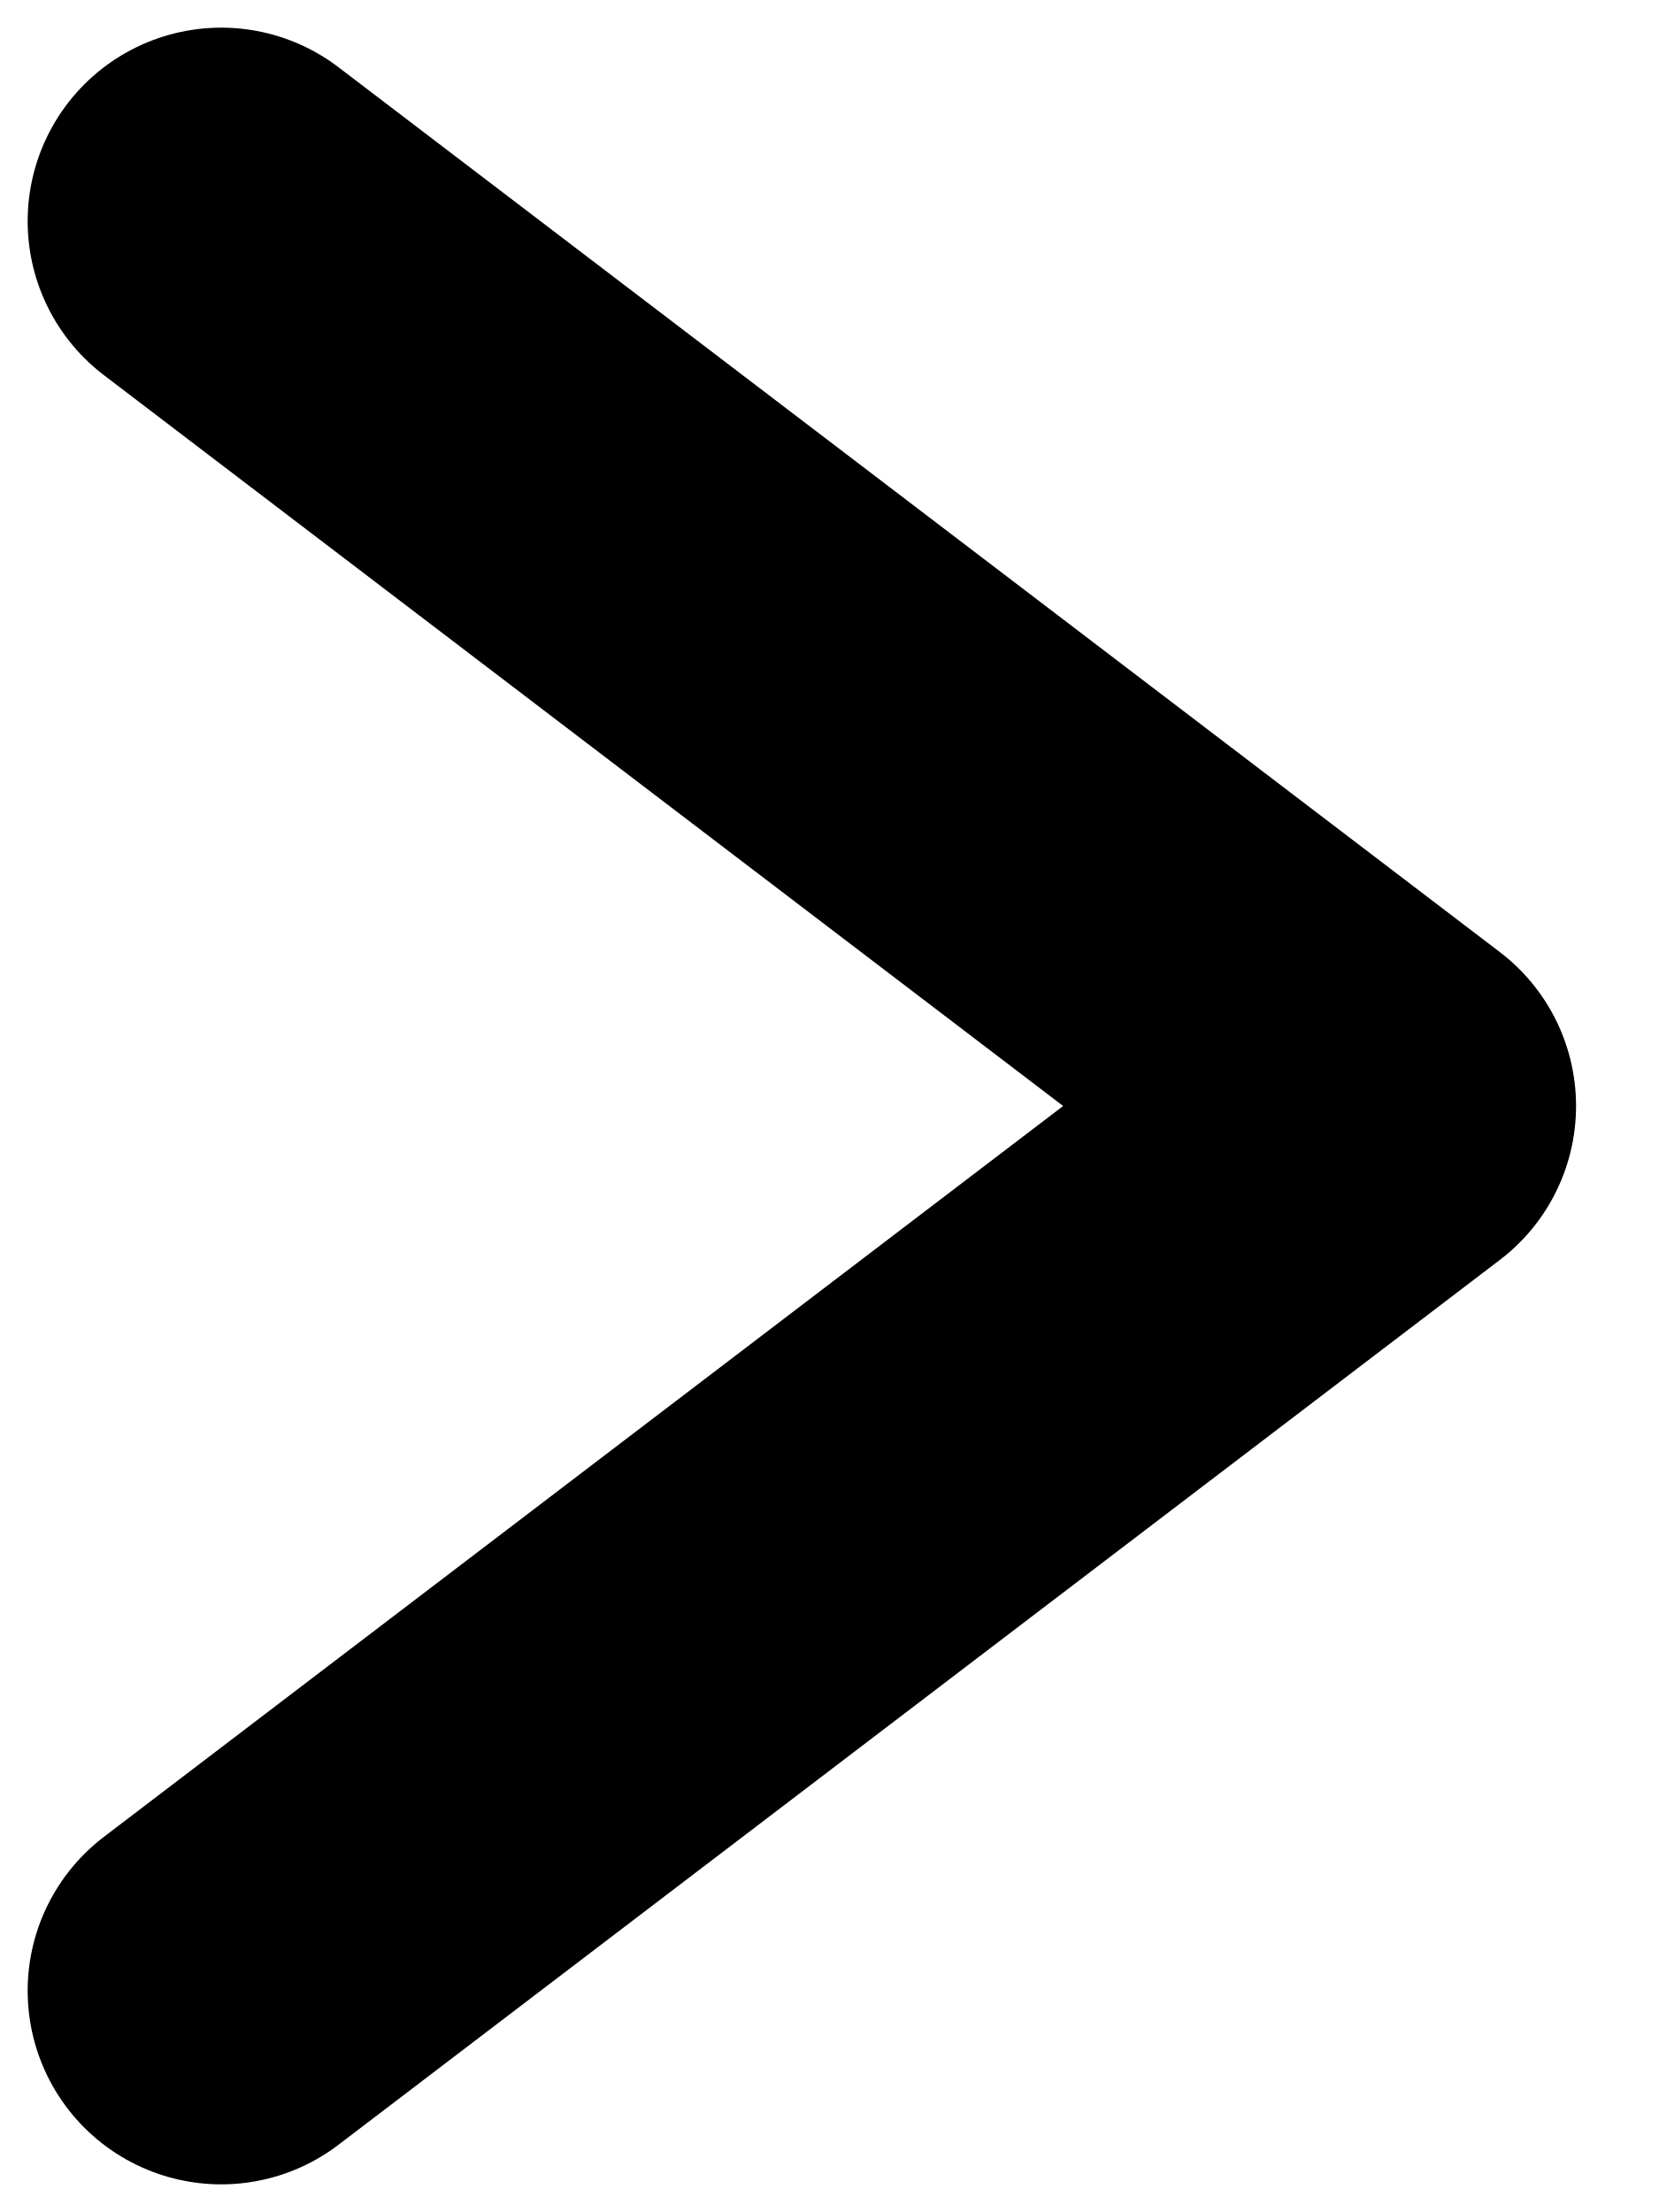
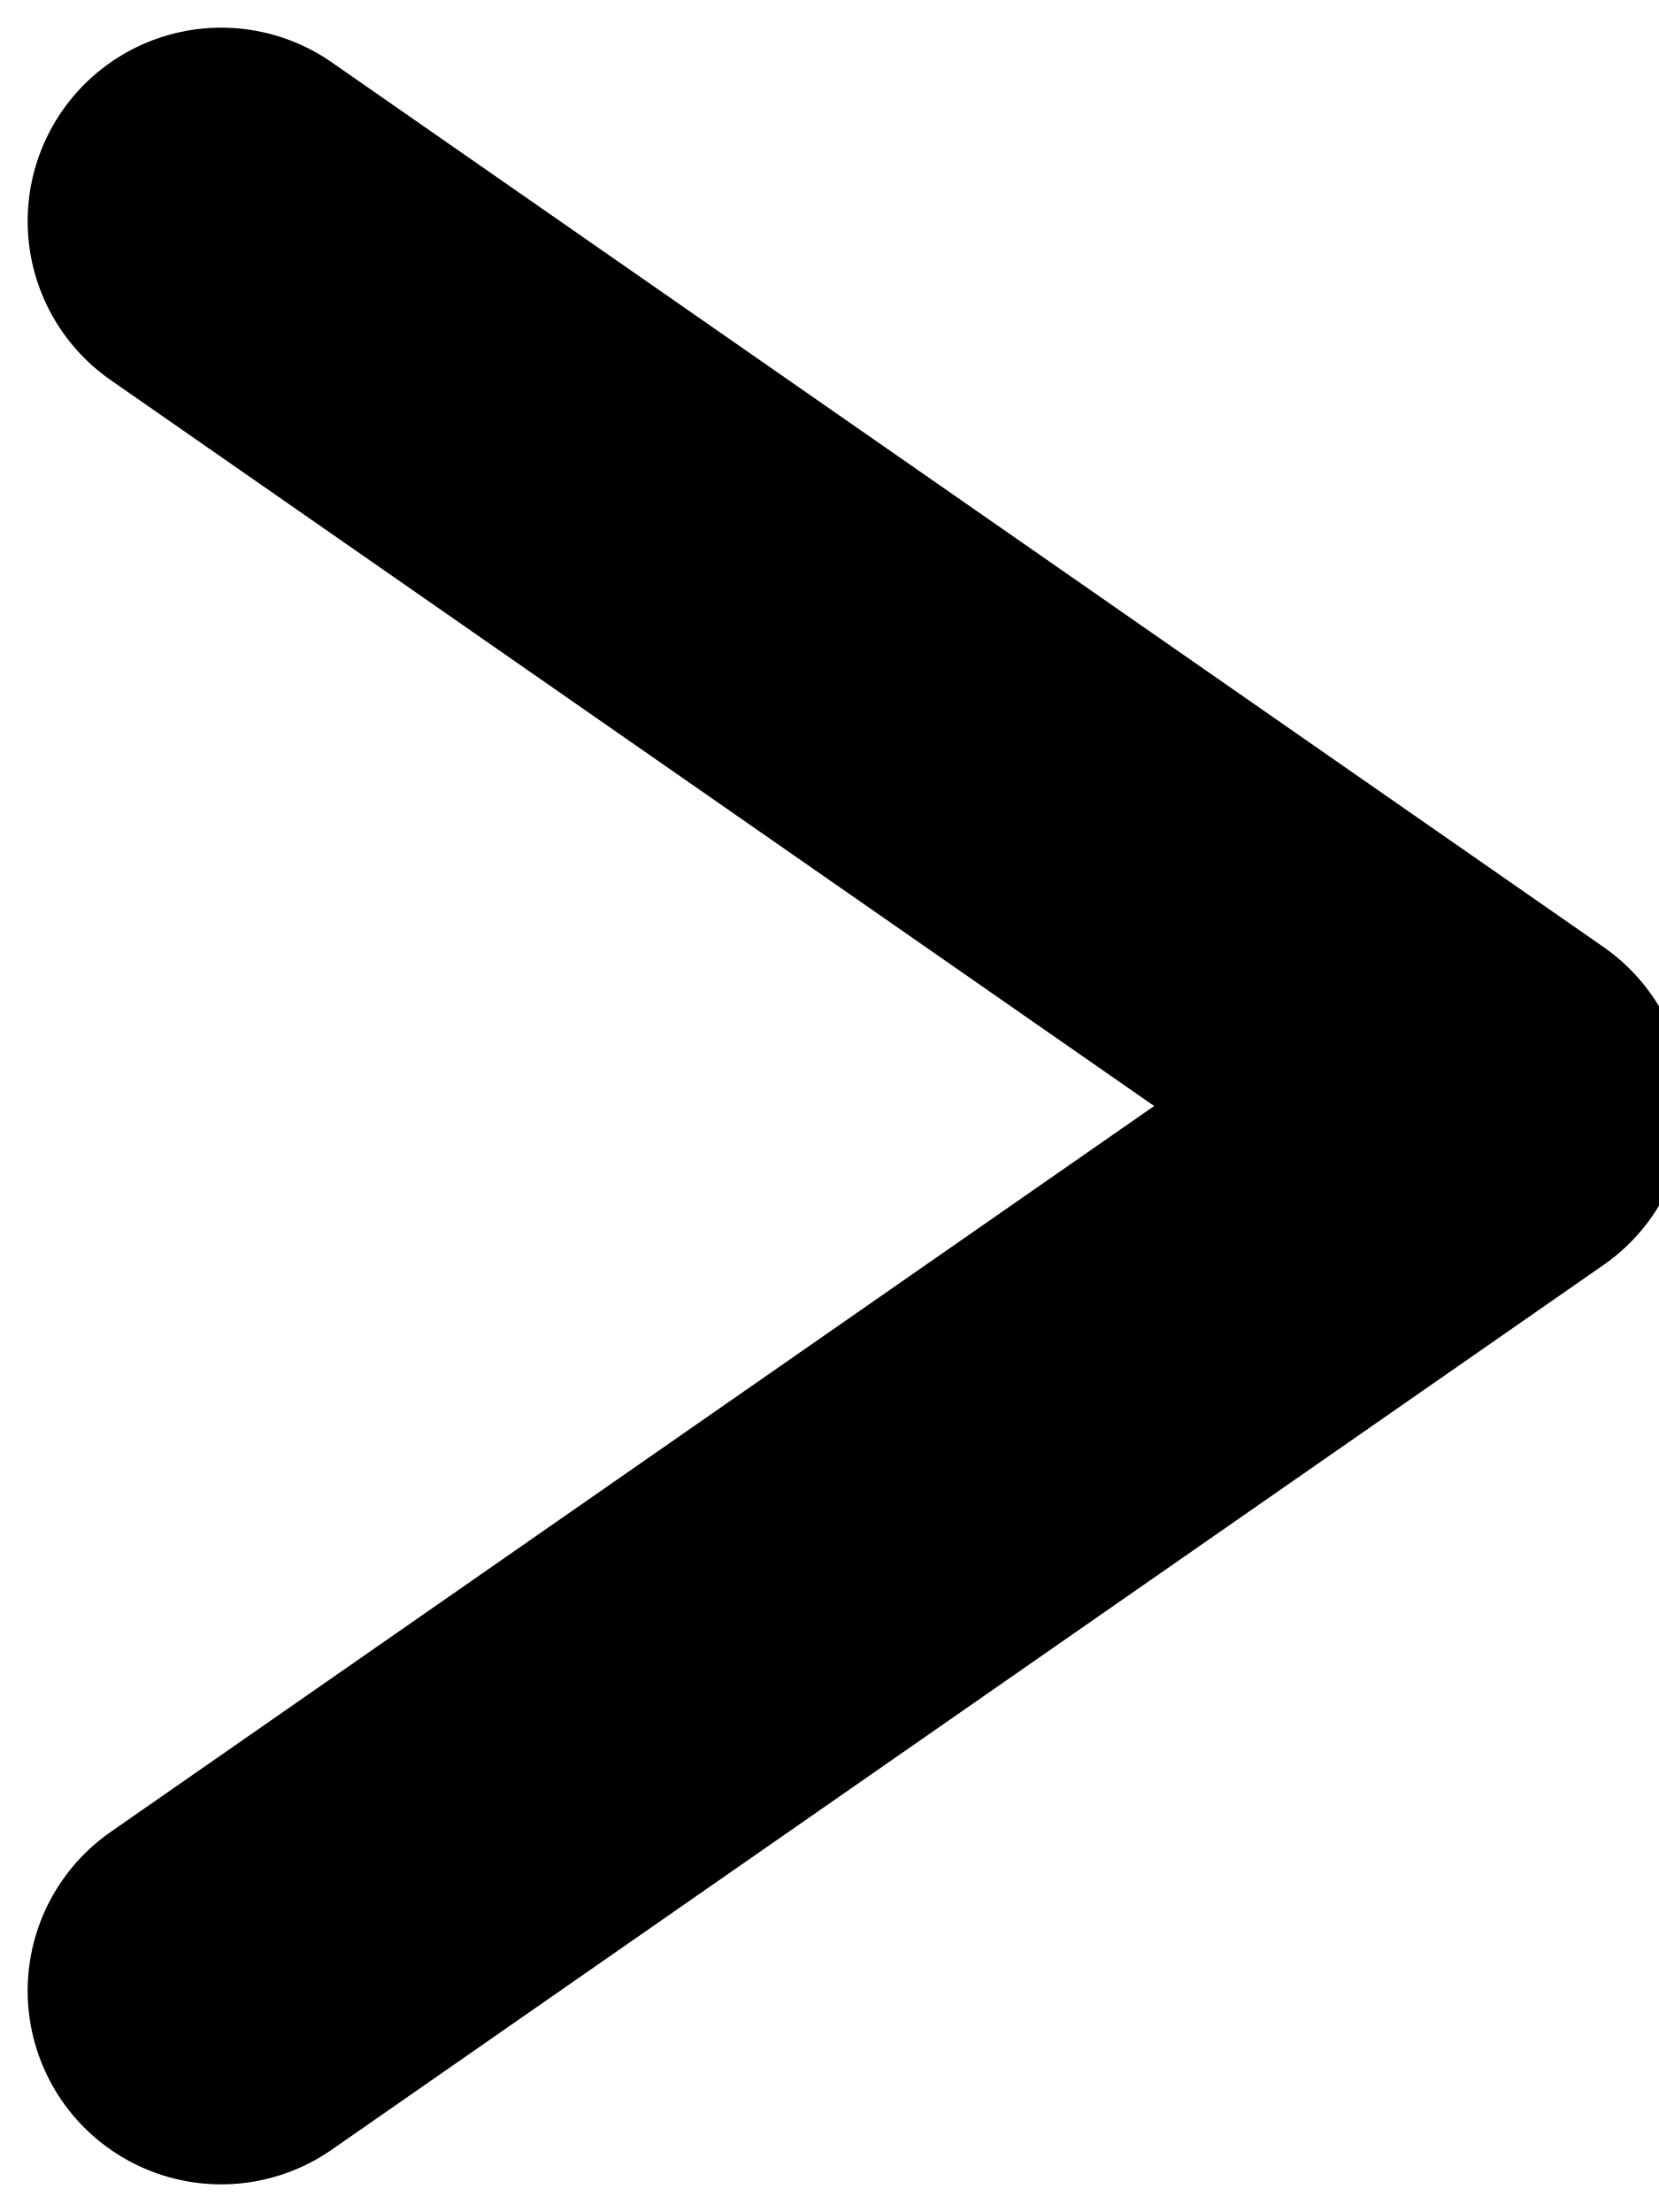
<svg xmlns="http://www.w3.org/2000/svg" viewBox="0 0 6 8" fill="none" stroke="currentColor" stroke-width="1.4" stroke-linecap="round" stroke-linejoin="round">
-   <path d="M0.8 0.8 L5 4 L0.8 7.2" />
+   <path d="M0.8 0.8 L5.4 4 L0.8 7.2" />
</svg>
